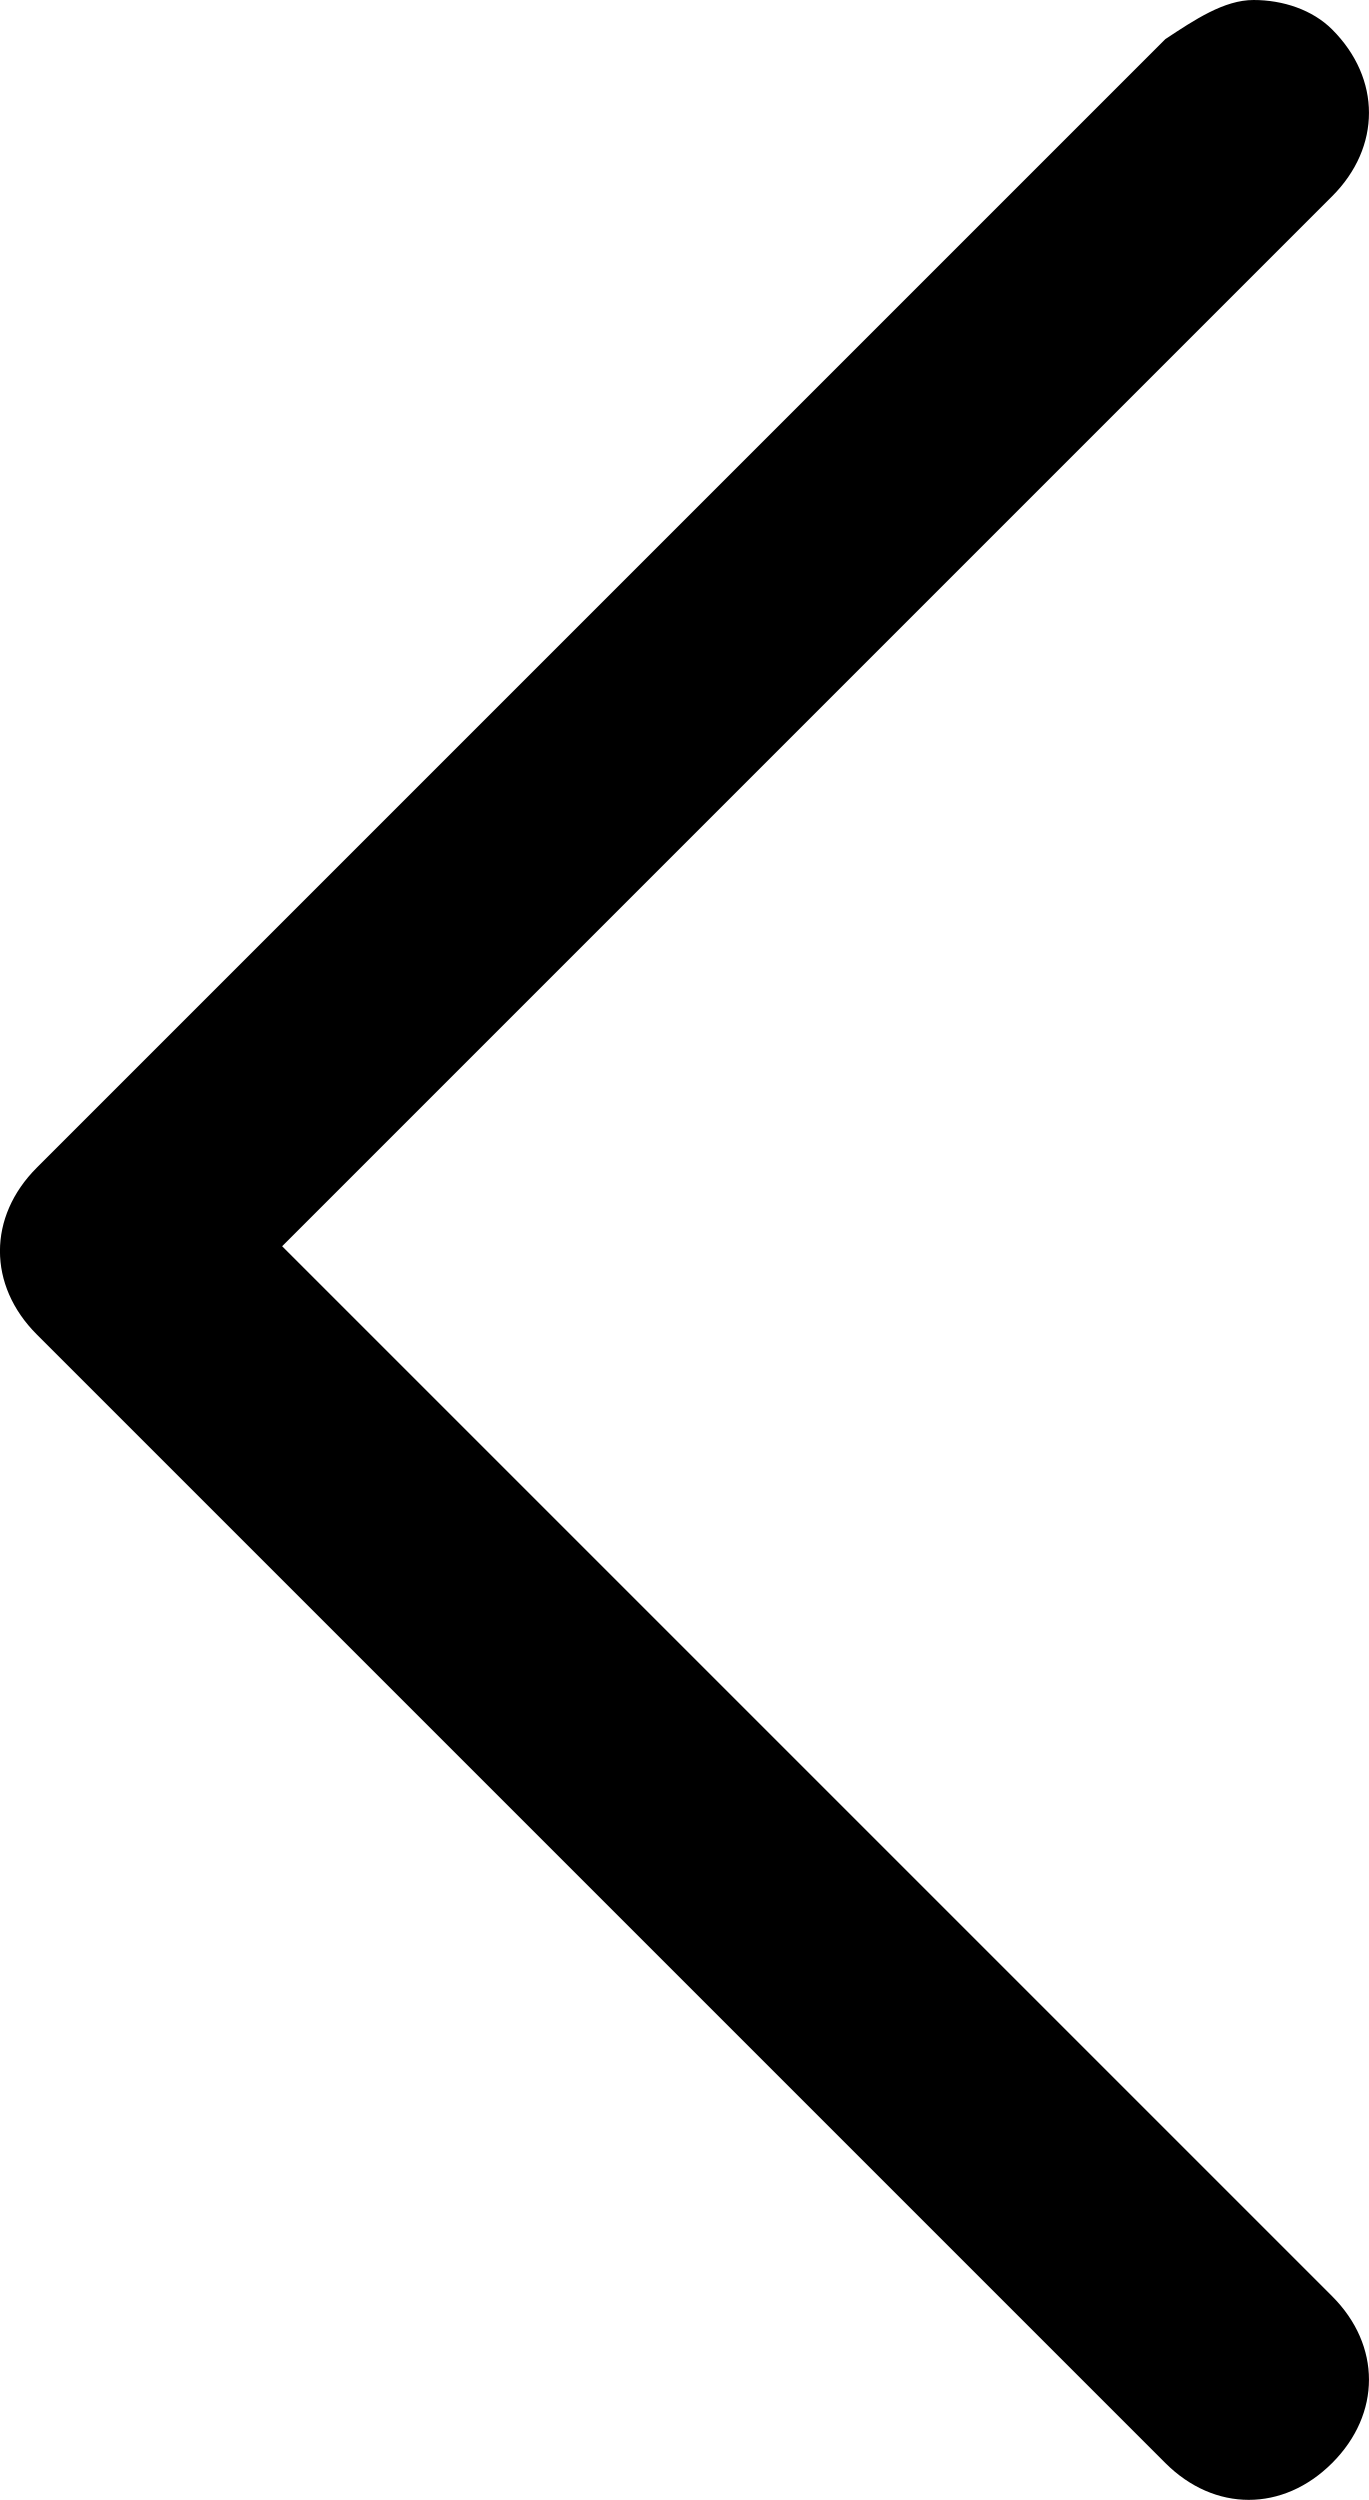
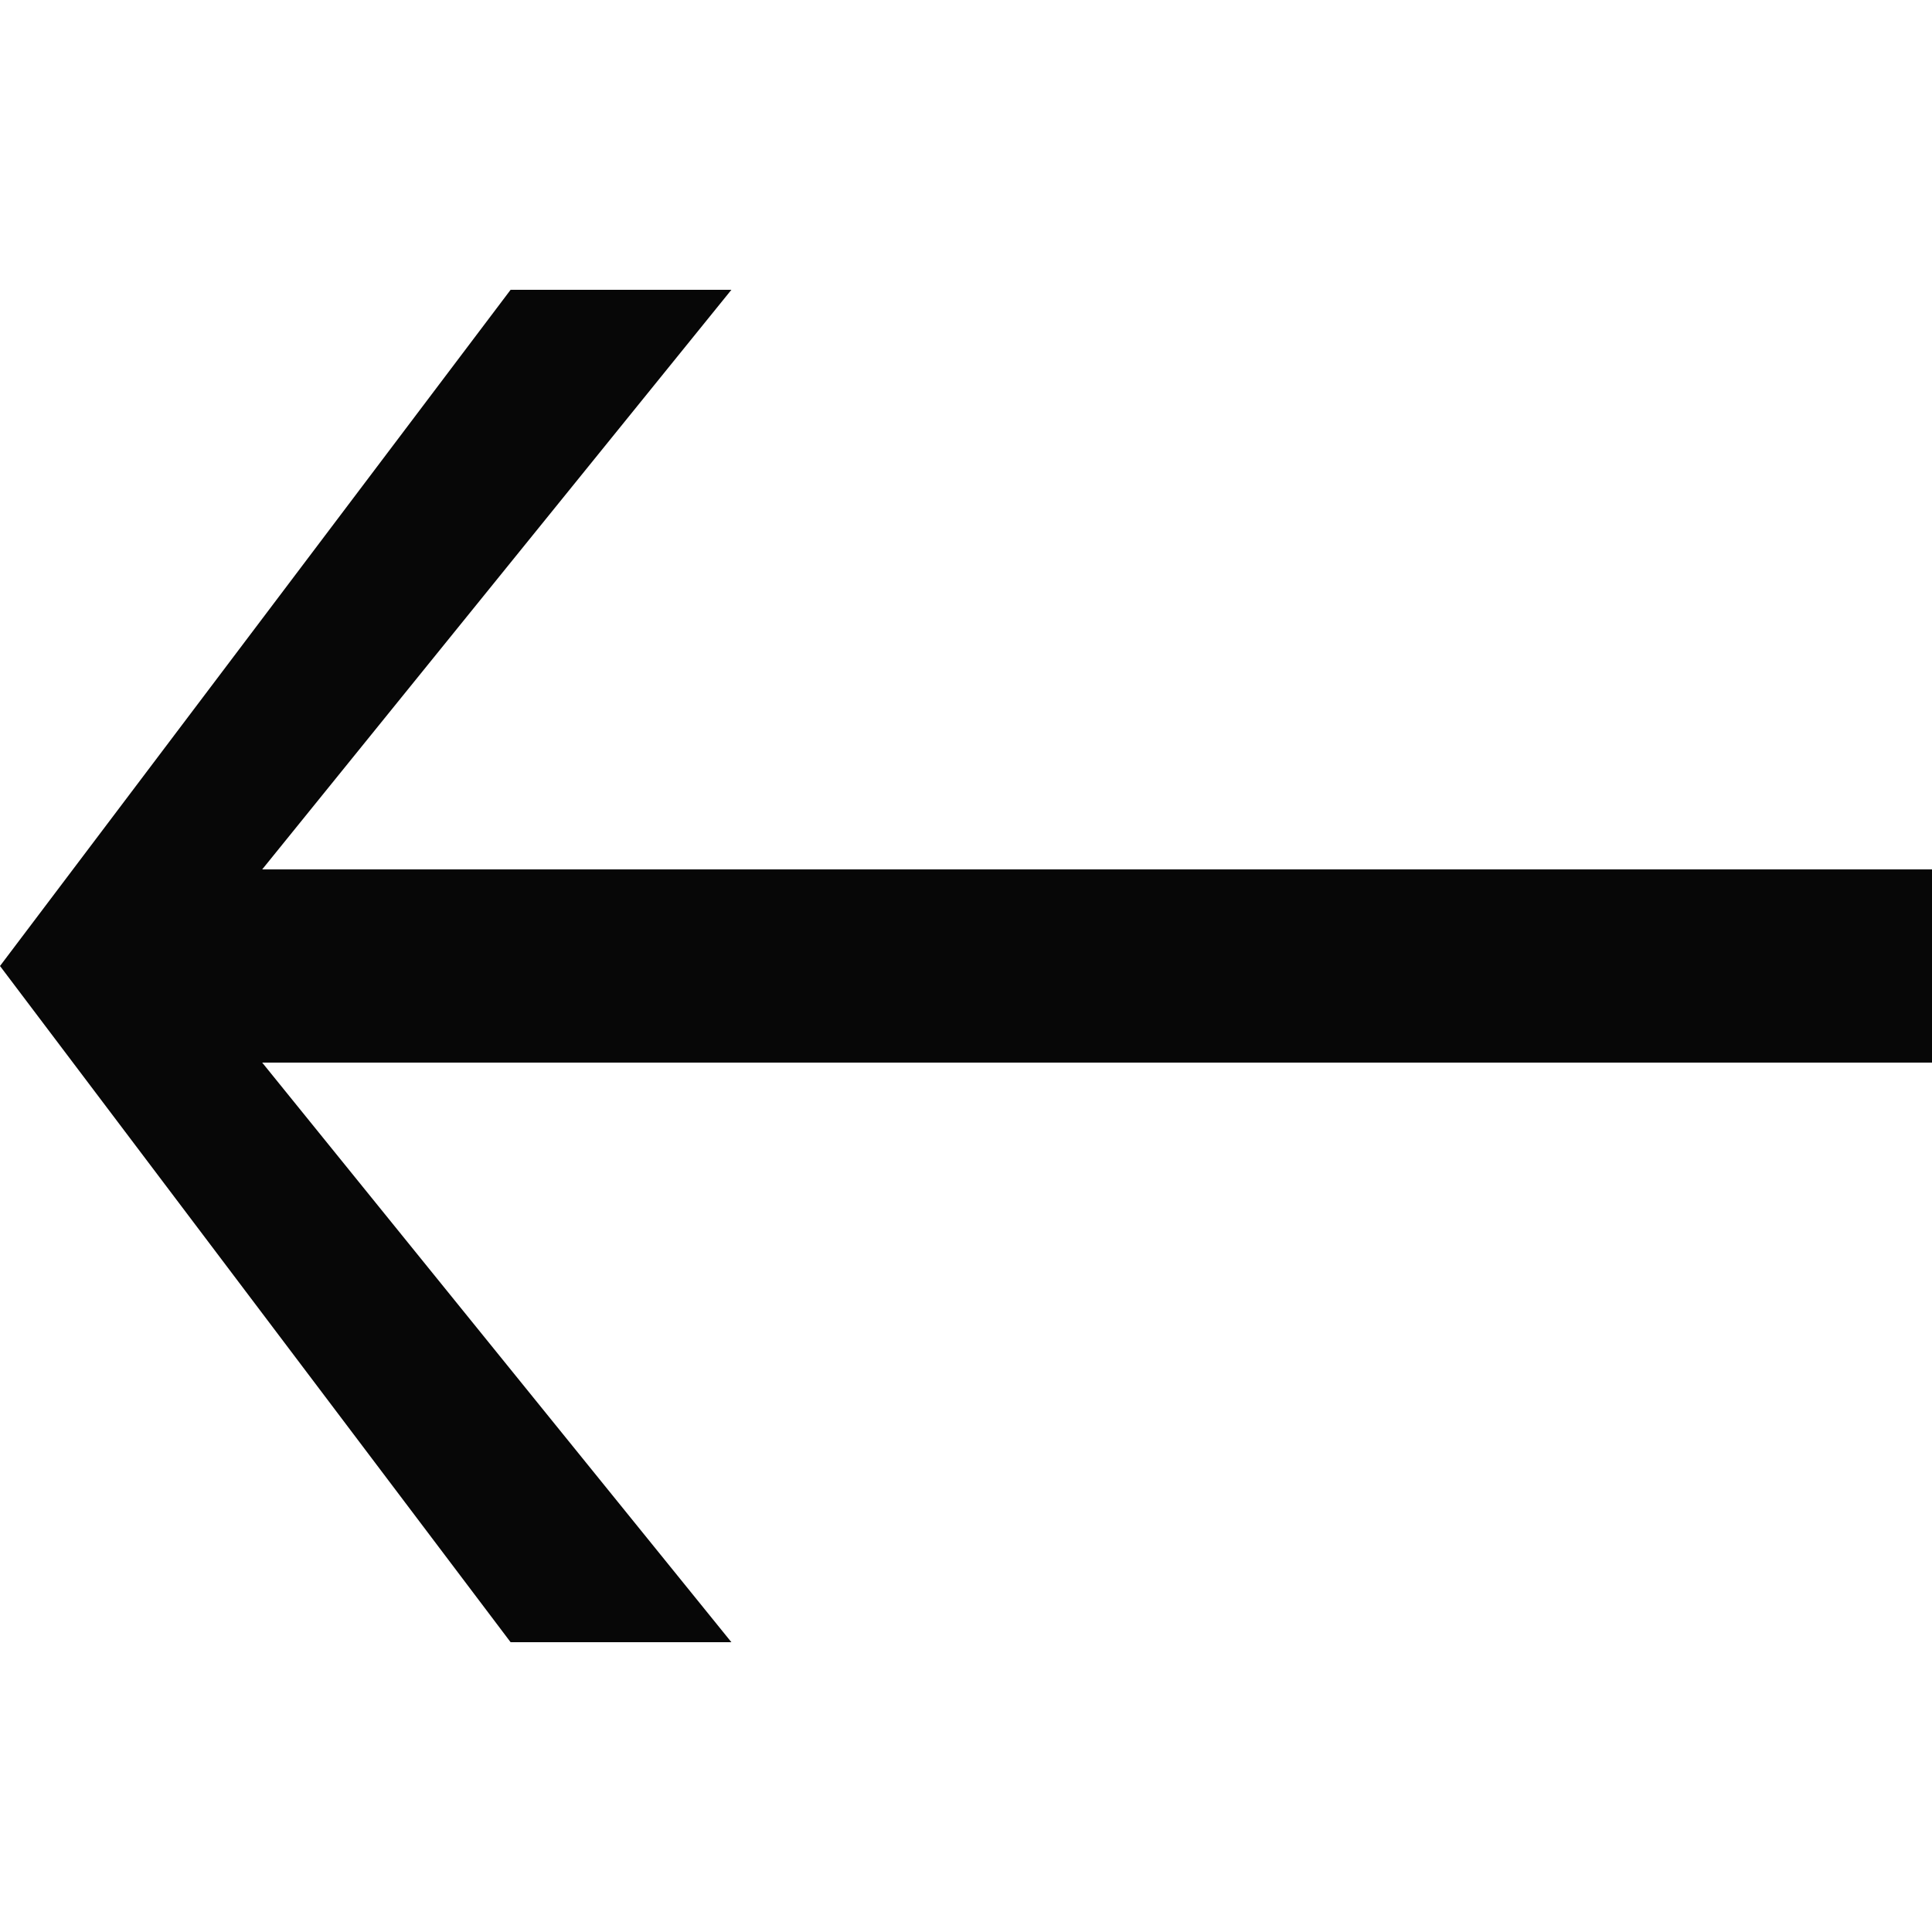
- <svg xmlns="http://www.w3.org/2000/svg" version="1.1" id="left-arrow" x="0px" y="0px" viewBox="6.334 0 7.666 14" enable-background="new 6.334 0 7.666 14" xml:space="preserve">
-   <path d="M13.354,0c0.165,0,0.33,0.055,0.44,0.165c0.275,0.275,0.275,0.659,0,0.934l-5.88,5.88l5.88,5.88  c0.275,0.275,0.275,0.659,0,0.934c-0.275,0.275-0.659,0.275-0.934,0l-6.32-6.32c-0.275-0.275-0.275-0.659,0-0.934l6.32-6.32  C13.025,0.11,13.189,0,13.354,0z" />
+ <svg xmlns="http://www.w3.org/2000/svg" version="1.1" id="left-arrow-2" x="0px" y="0px" viewBox="0 0 14 14" enable-background="new 0 0 14 14" xml:space="preserve">
+   <polygon fill="#070707" points="3.7,11.9 0,7 3.7,2.1 5.3,2.1 1.9,6.3 14,6.3 14,7.7 1.9,7.7 5.3,11.9 " />
</svg>
